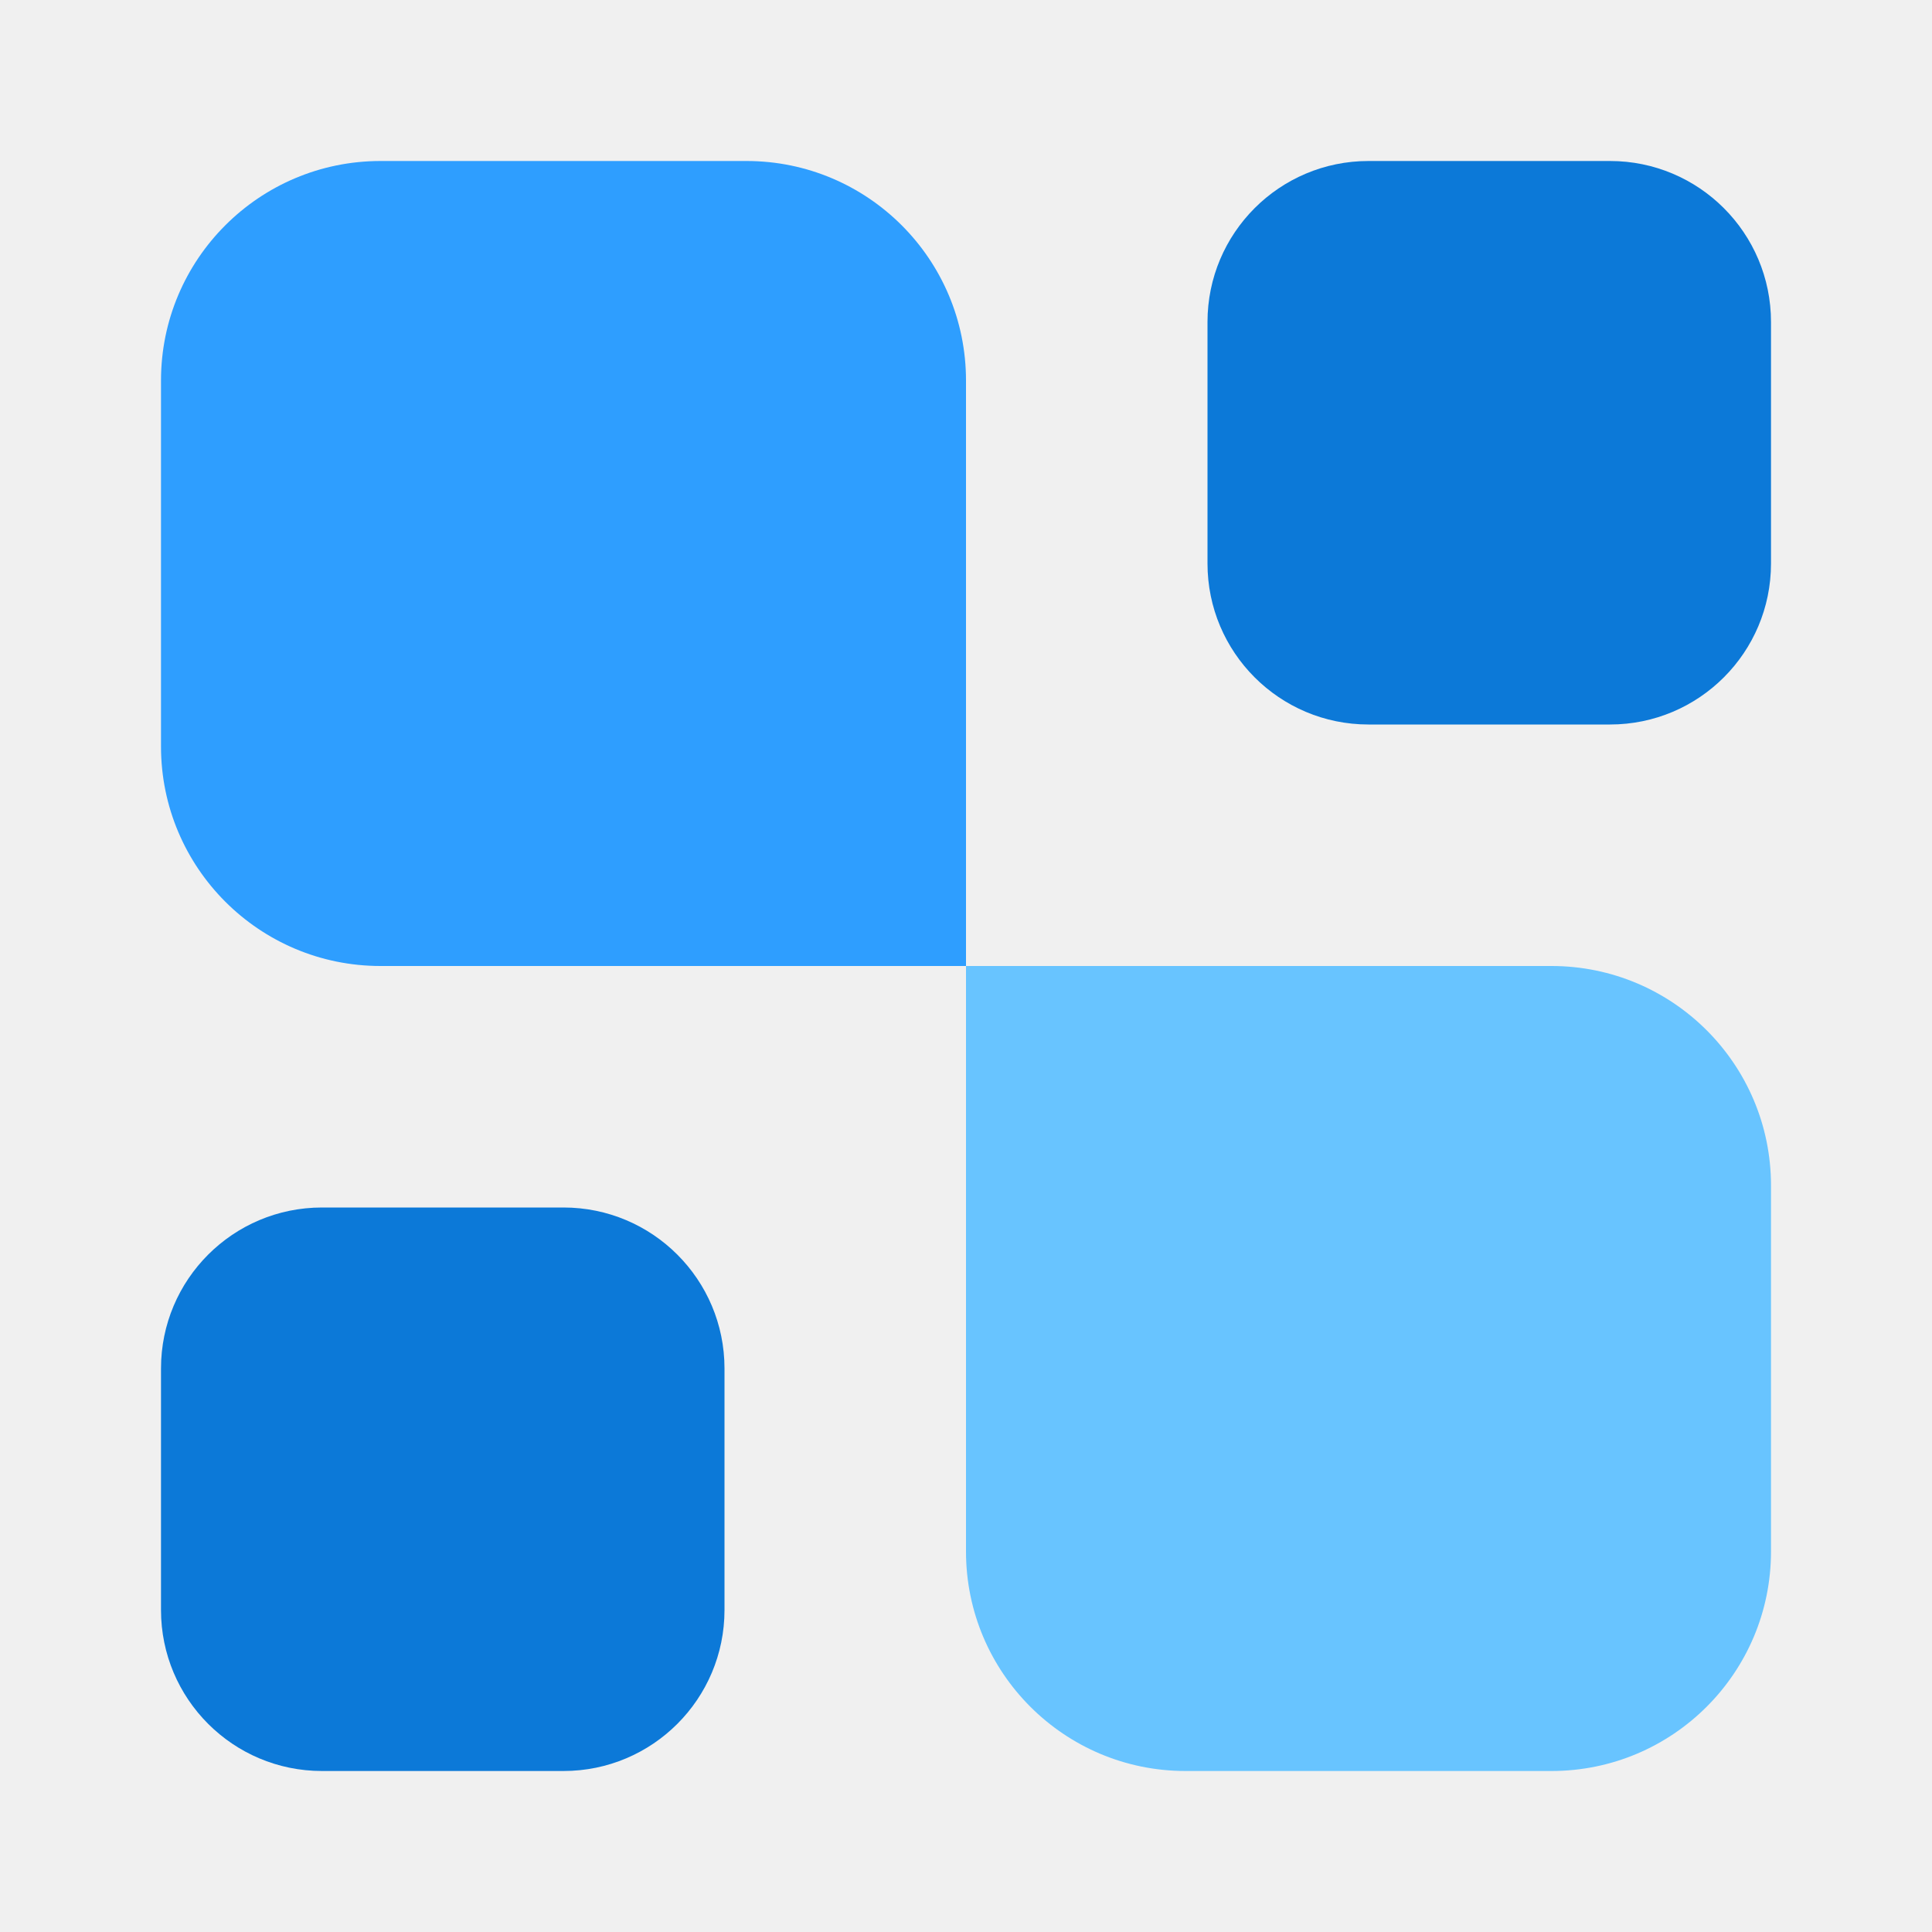
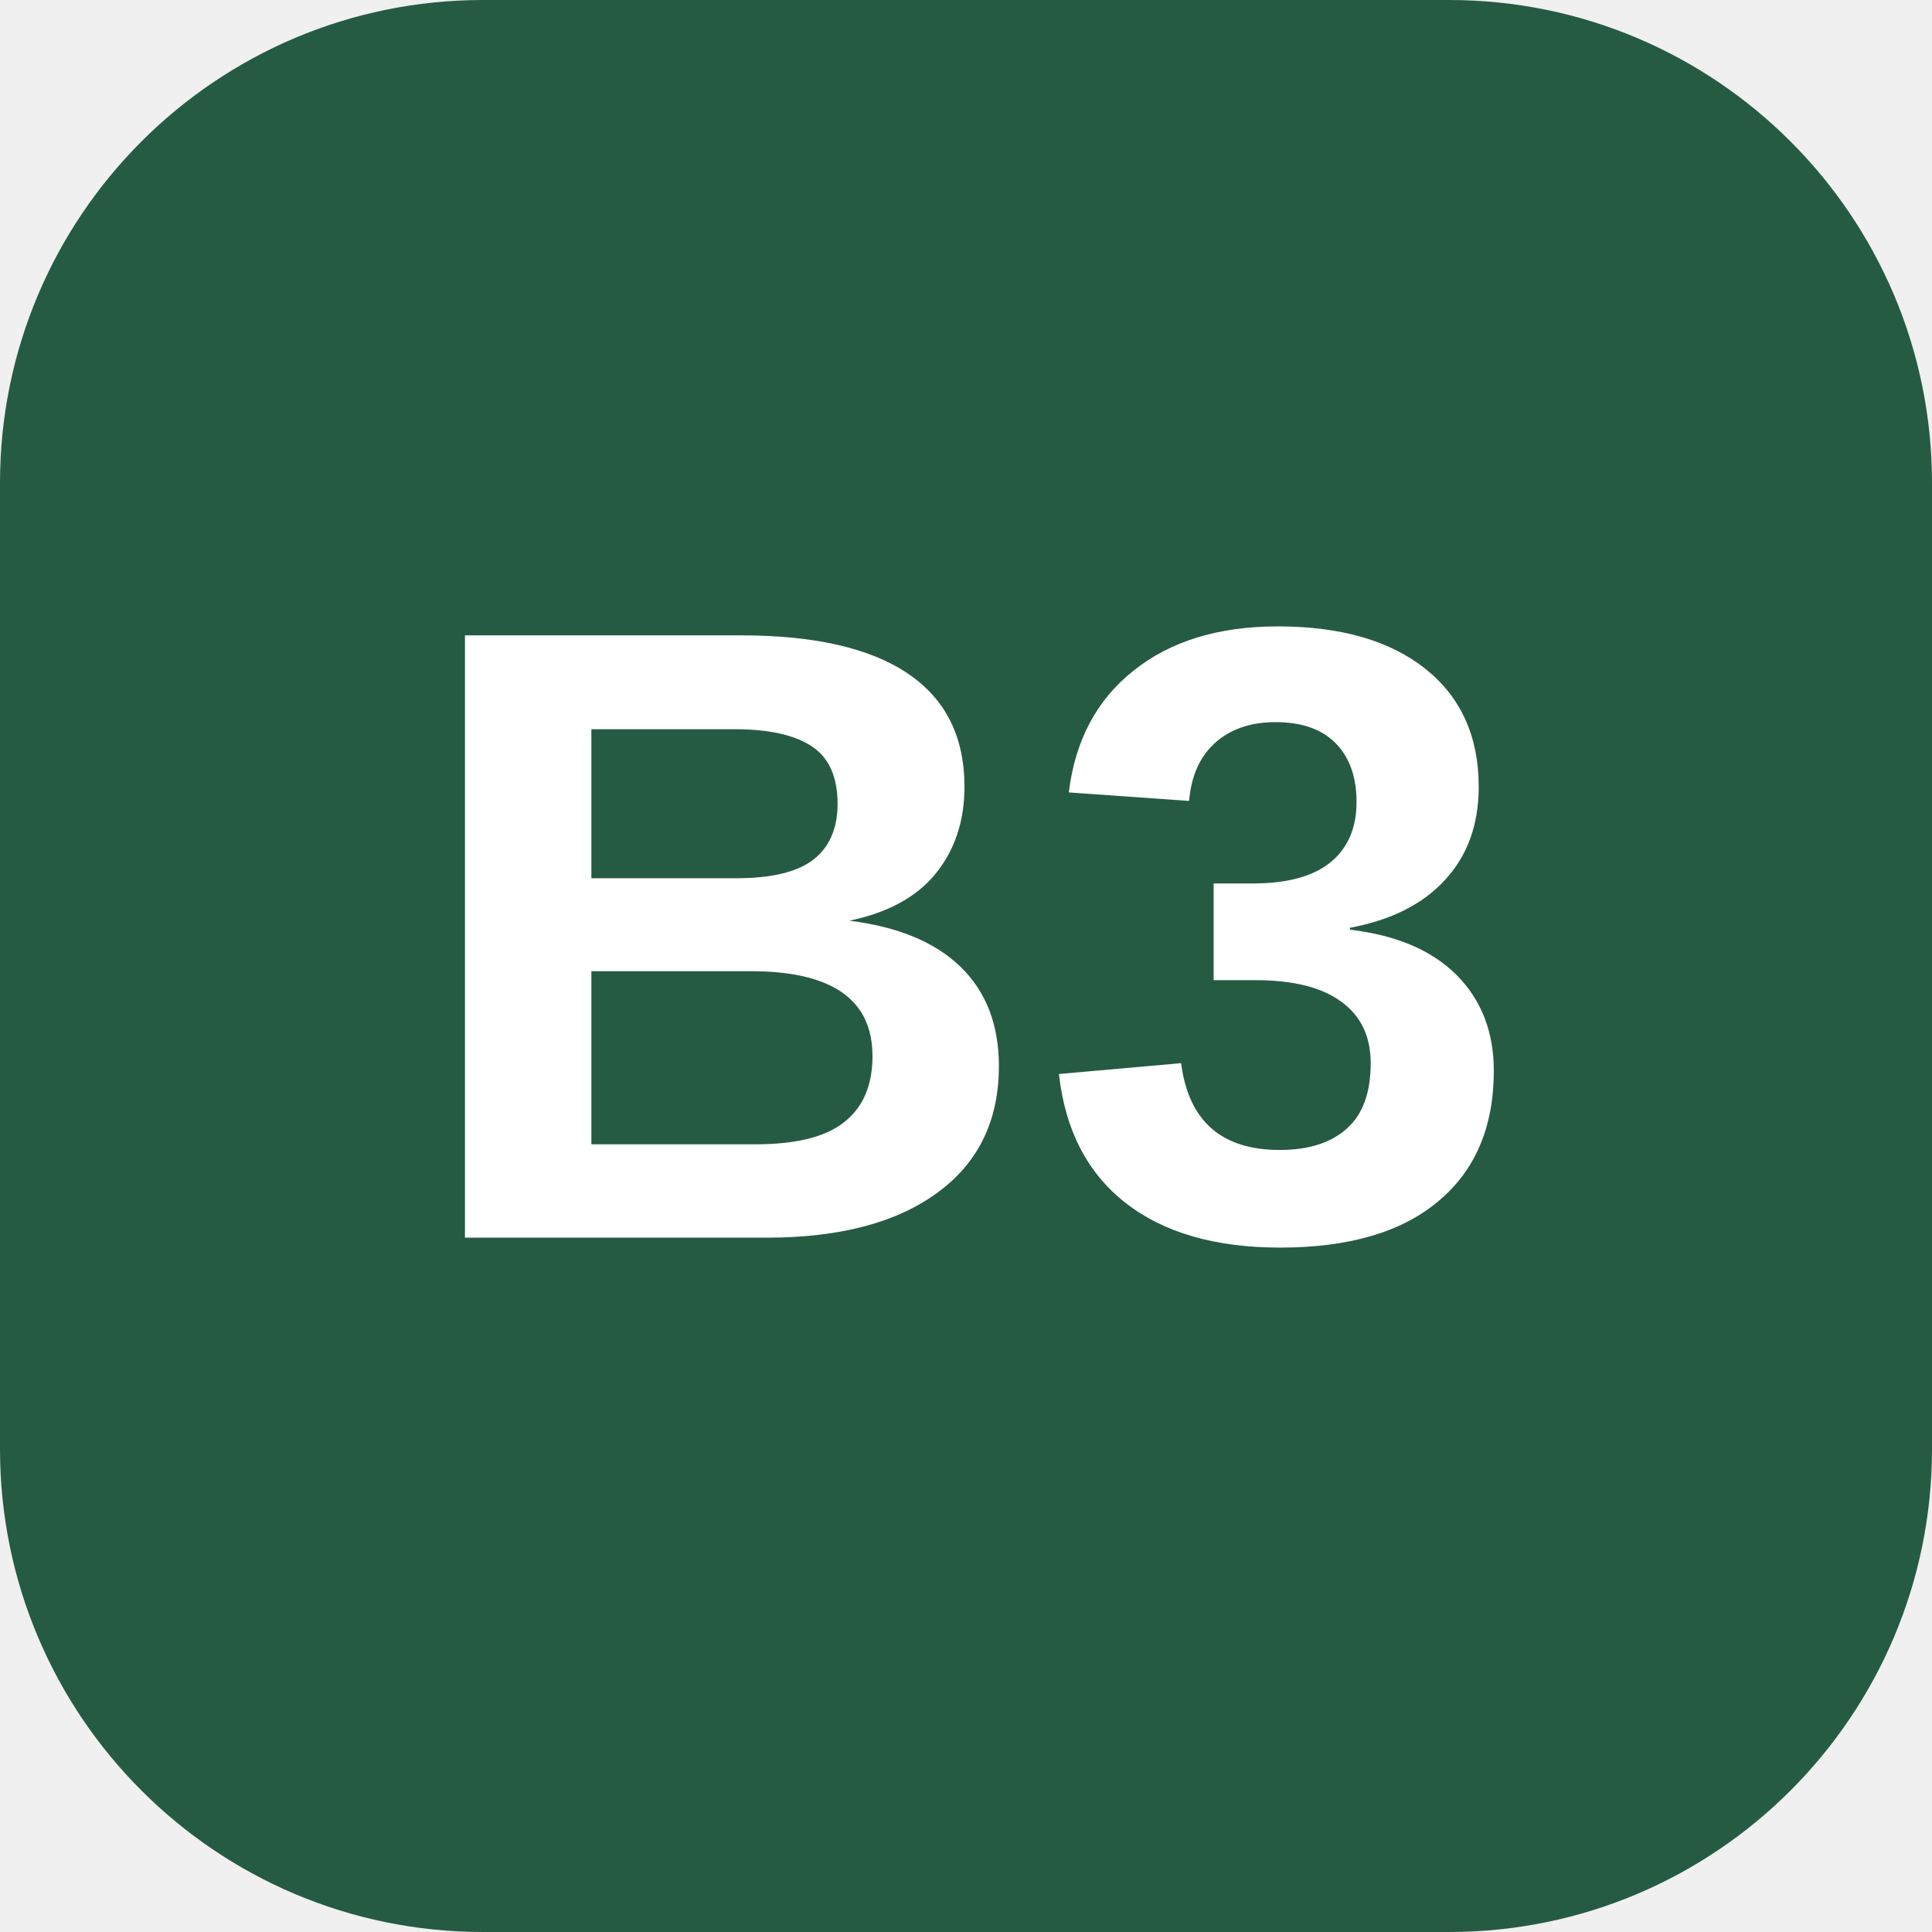
- <svg xmlns="http://www.w3.org/2000/svg" width="24" height="24" viewBox="0 0 24 24" fill="none">
-   <path d="M22 19.273C22 20.779 20.779 22 19.273 22H14.727C13.221 22 12 20.779 12 19.273V12H19.273C20.779 12 22 13.221 22 14.727V19.273Z" fill="#68C4FF" />
-   <path d="M20 2C21.105 2 22 2.895 22 4V7C22 8.105 21.105 9 20 9H17C15.895 9 15 8.105 15 7V4C15 2.895 15.895 2 17 2H20Z" fill="#0C79D8" />
-   <path d="M7 15C8.105 15 9 15.895 9 17V20C9 21.105 8.105 22 7 22H4C2.895 22 2 21.105 2 20V17C2 15.895 2.895 15 4 15H7Z" fill="#0C79D8" />
-   <path d="M12 12H4.727C3.221 12 2 10.779 2 9.273V4.727C2 3.221 3.221 2 4.727 2H9.273C10.779 2 12 3.221 12 4.727V12Z" fill="#2E9EFF" />
+ <svg xmlns="http://www.w3.org/2000/svg" width="64" height="64" viewBox="0 0 64 64">
+   <rect width="64" height="64" rx="16" fill="#265b43" />
+   <text x="32" y="41" font-family="Arial,sans-serif" font-size="29" font-weight="700" text-anchor="middle" fill="#fff">B3</text>
</svg>
